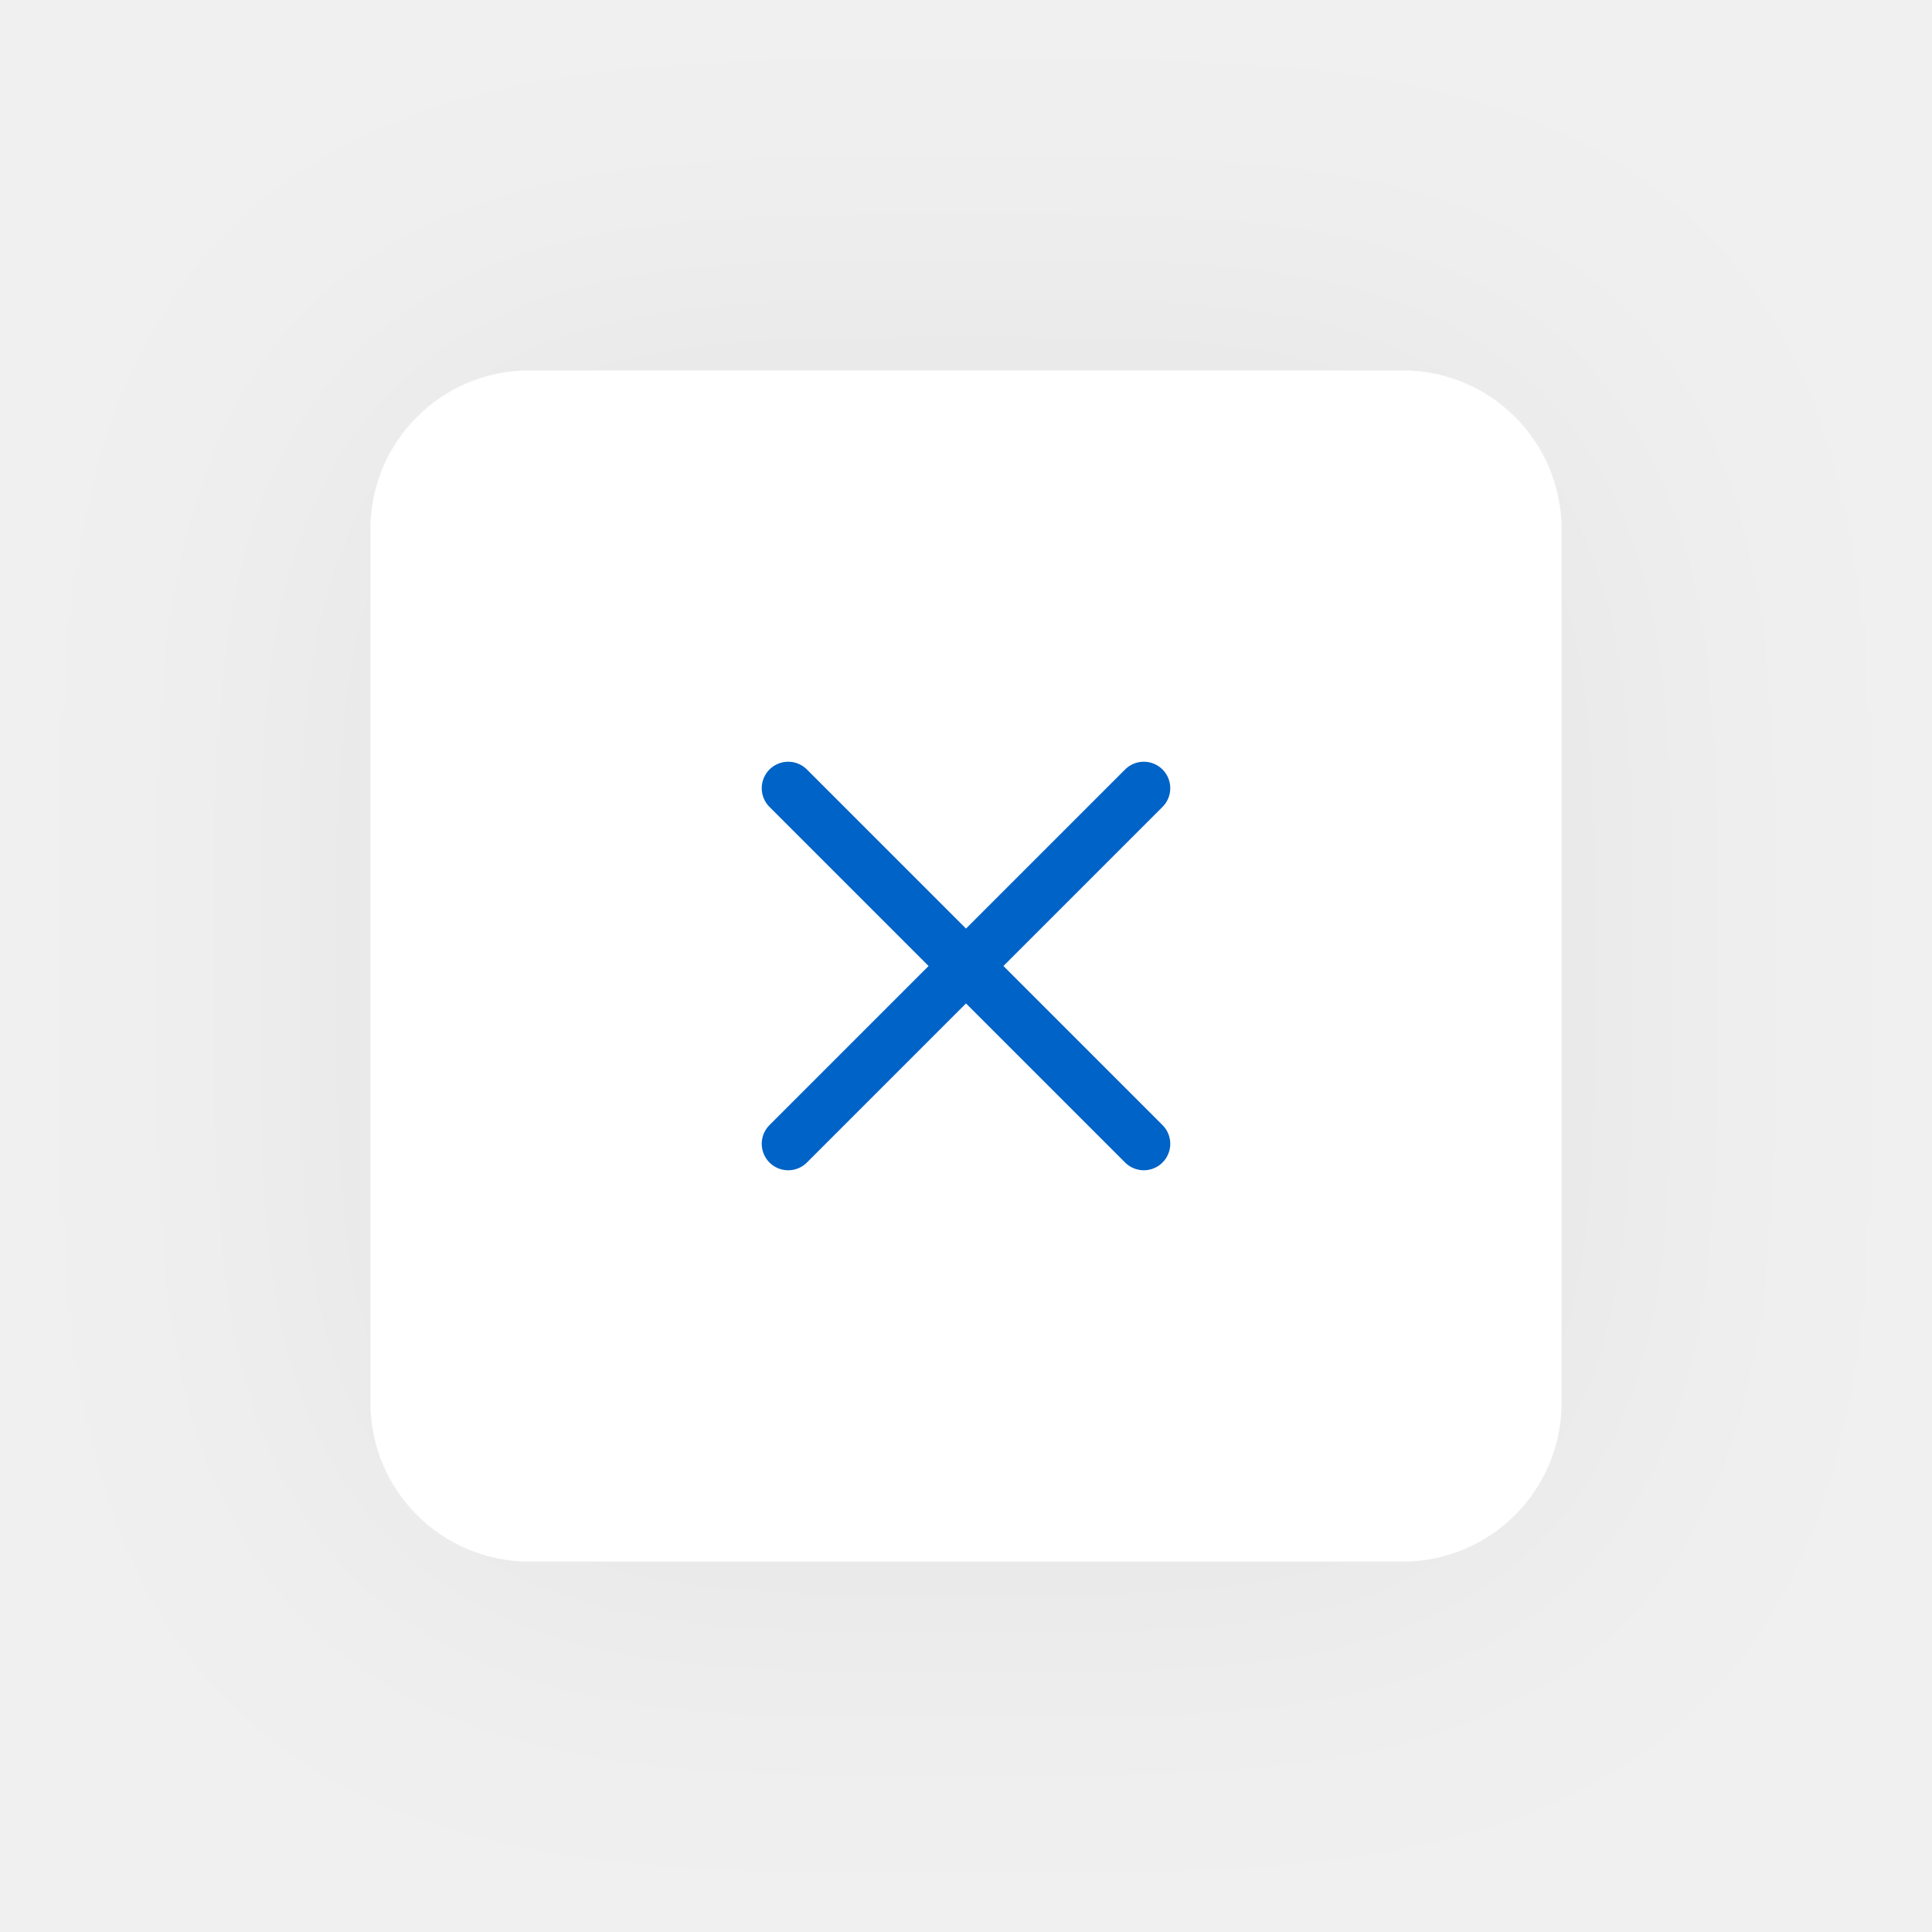
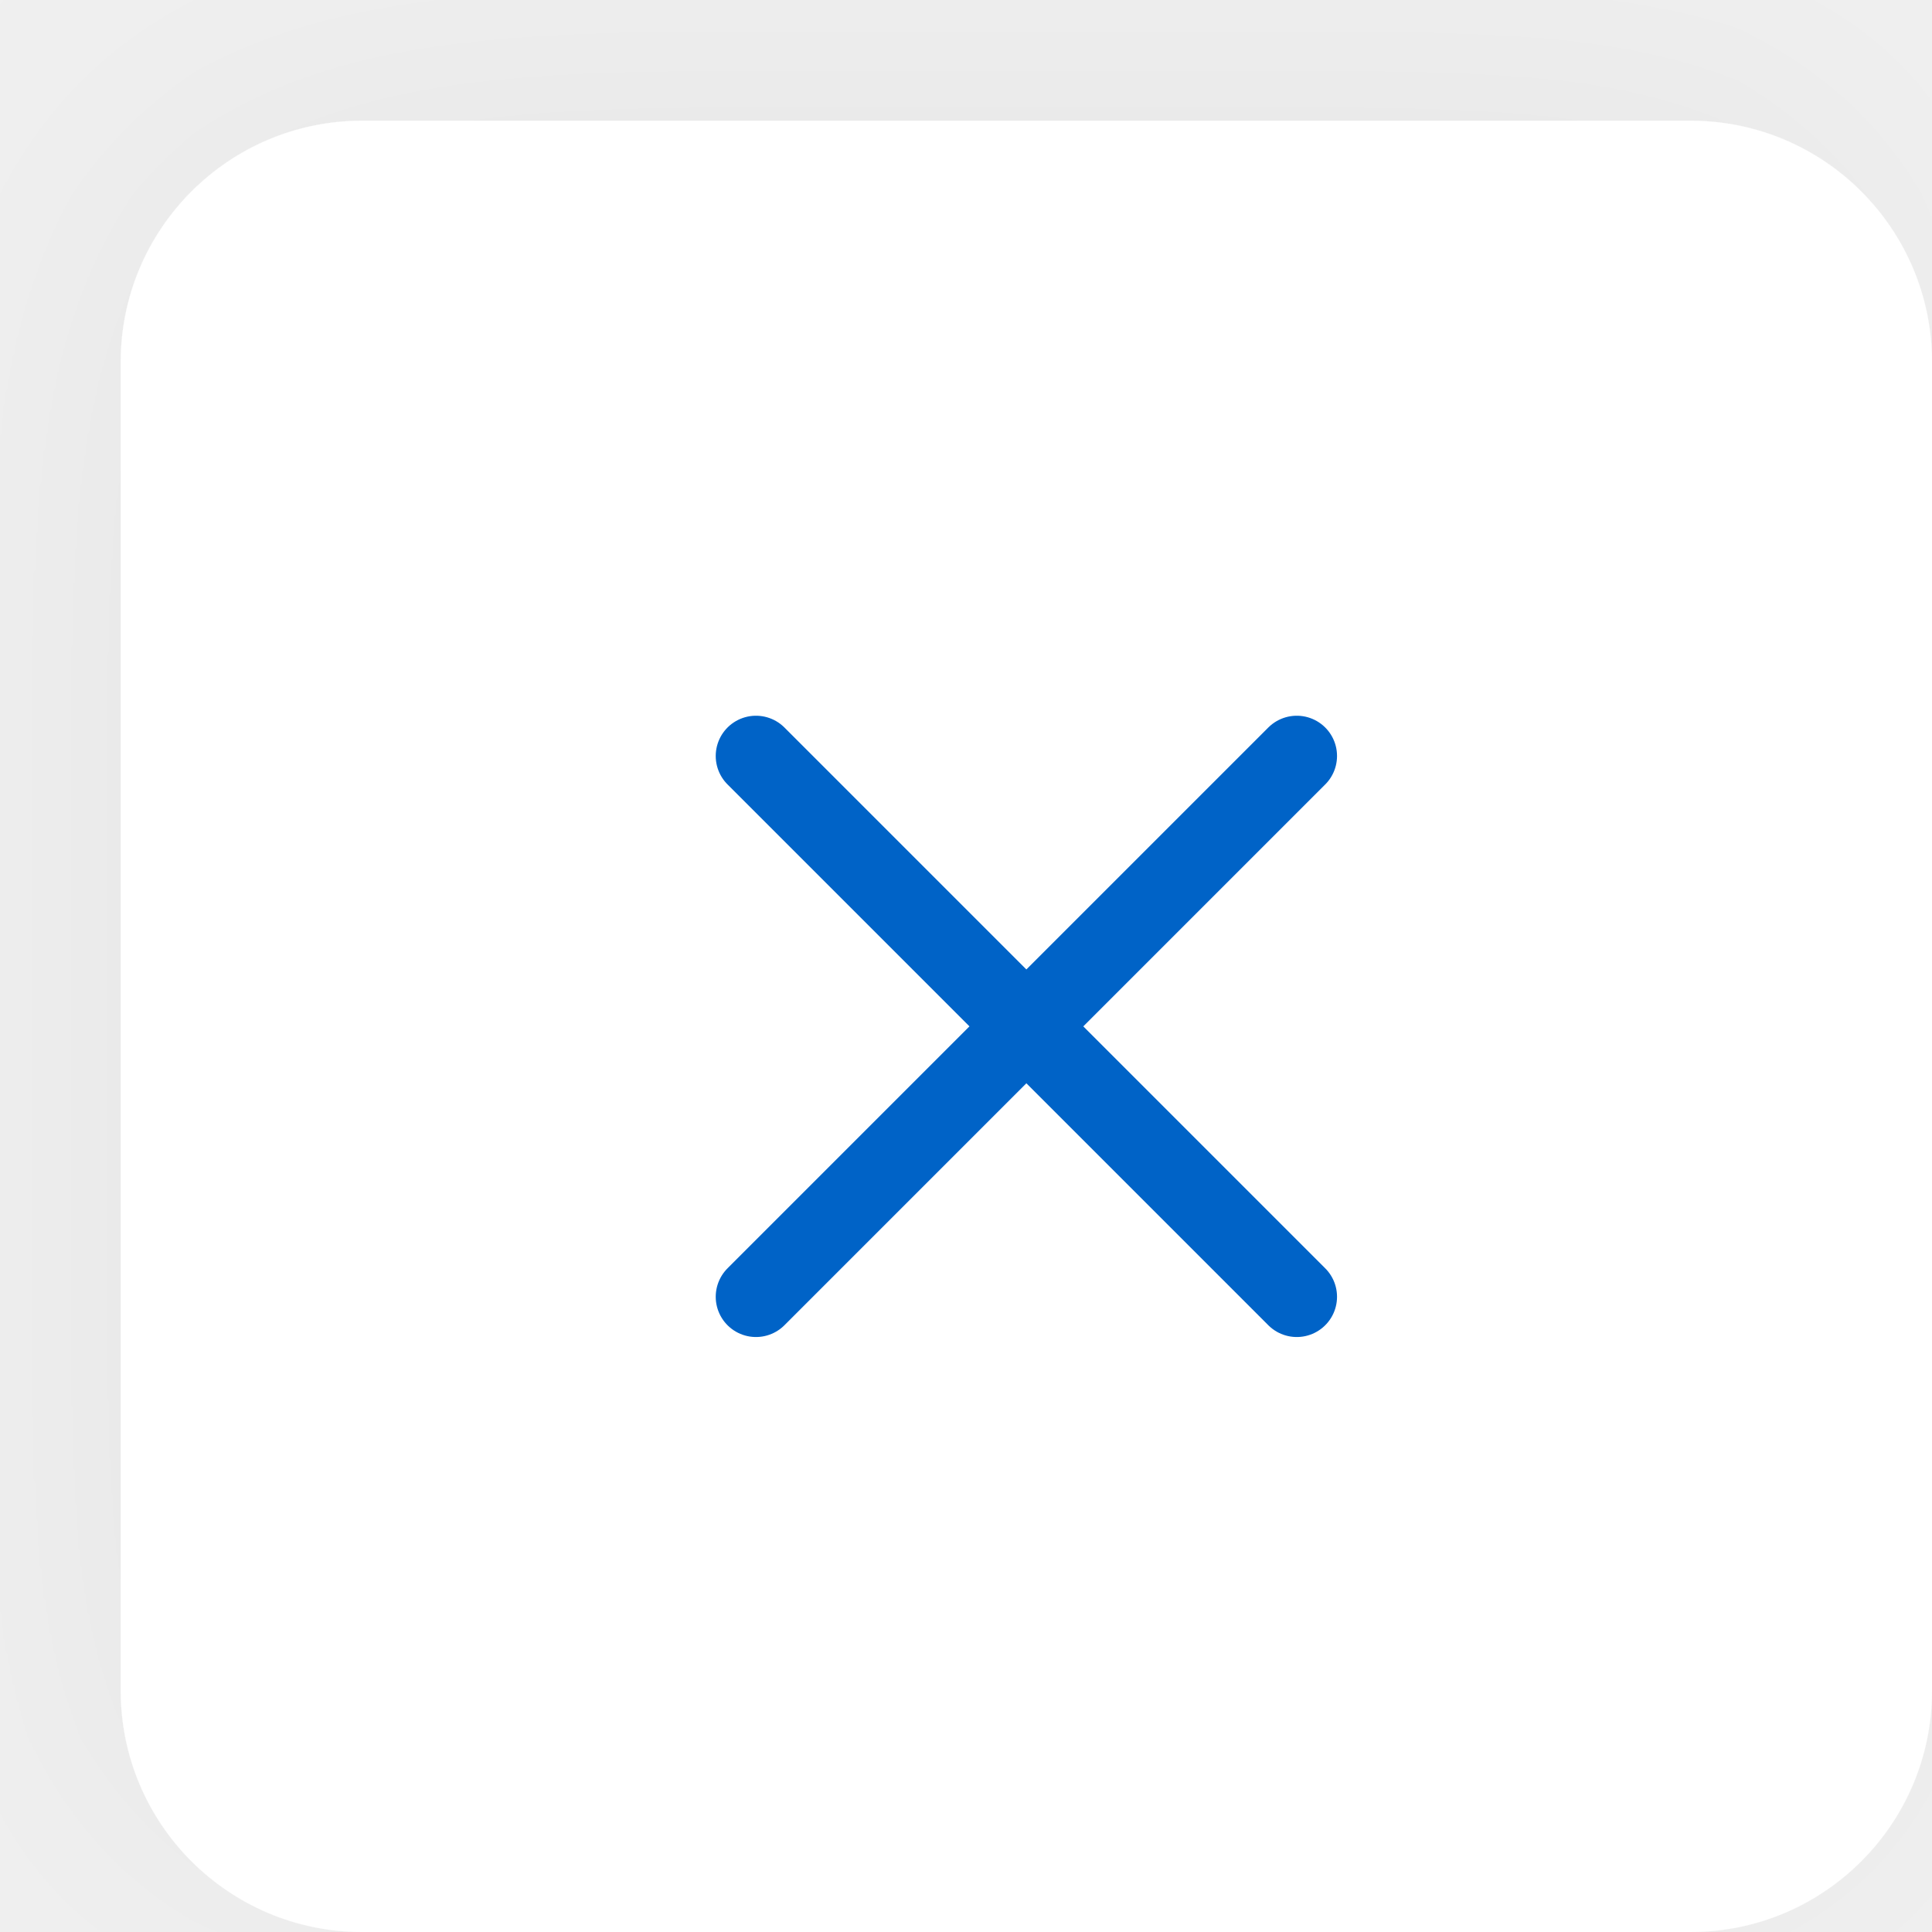
- <svg xmlns="http://www.w3.org/2000/svg" width="73" height="73" viewBox="0 0 73 73" fill="none">
+ <svg xmlns="http://www.w3.org/2000/svg" width="73" height="73" viewBox="11 11 48 48" fill="none">
  <g filter="url(#filter0_d_196_915)">
    <g clip-path="url(#clip0_196_915)">
      <rect x="14" y="14" width="45" height="45" rx="6" fill="white" />
      <path d="M29.782 43.218L43.218 29.782M29.782 29.782L43.218 43.218" stroke="#0063C7" stroke-width="2" stroke-linecap="round" stroke-linejoin="round" />
    </g>
  </g>
  <defs>
    <filter id="filter0_d_196_915" x="0" y="0" width="73" height="73" filterUnits="userSpaceOnUse" color-interpolation-filters="sRGB">
      <feFlood flood-opacity="0" result="BackgroundImageFix" />
      <feColorMatrix in="SourceAlpha" type="matrix" values="0 0 0 0 0 0 0 0 0 0 0 0 0 0 0 0 0 0 127 0" result="hardAlpha" />
      <feOffset />
      <feGaussianBlur stdDeviation="7" />
      <feComposite in2="hardAlpha" operator="out" />
      <feColorMatrix type="matrix" values="0 0 0 0 0 0 0 0 0 0 0 0 0 0 0 0 0 0 0.05 0" />
      <feBlend mode="normal" in2="BackgroundImageFix" result="effect1_dropShadow_196_915" />
      <feBlend mode="normal" in="SourceGraphic" in2="effect1_dropShadow_196_915" result="shape" />
    </filter>
    <clipPath id="clip0_196_915">
      <rect x="14" y="14" width="45" height="45" rx="6" fill="white" />
    </clipPath>
  </defs>
</svg>
